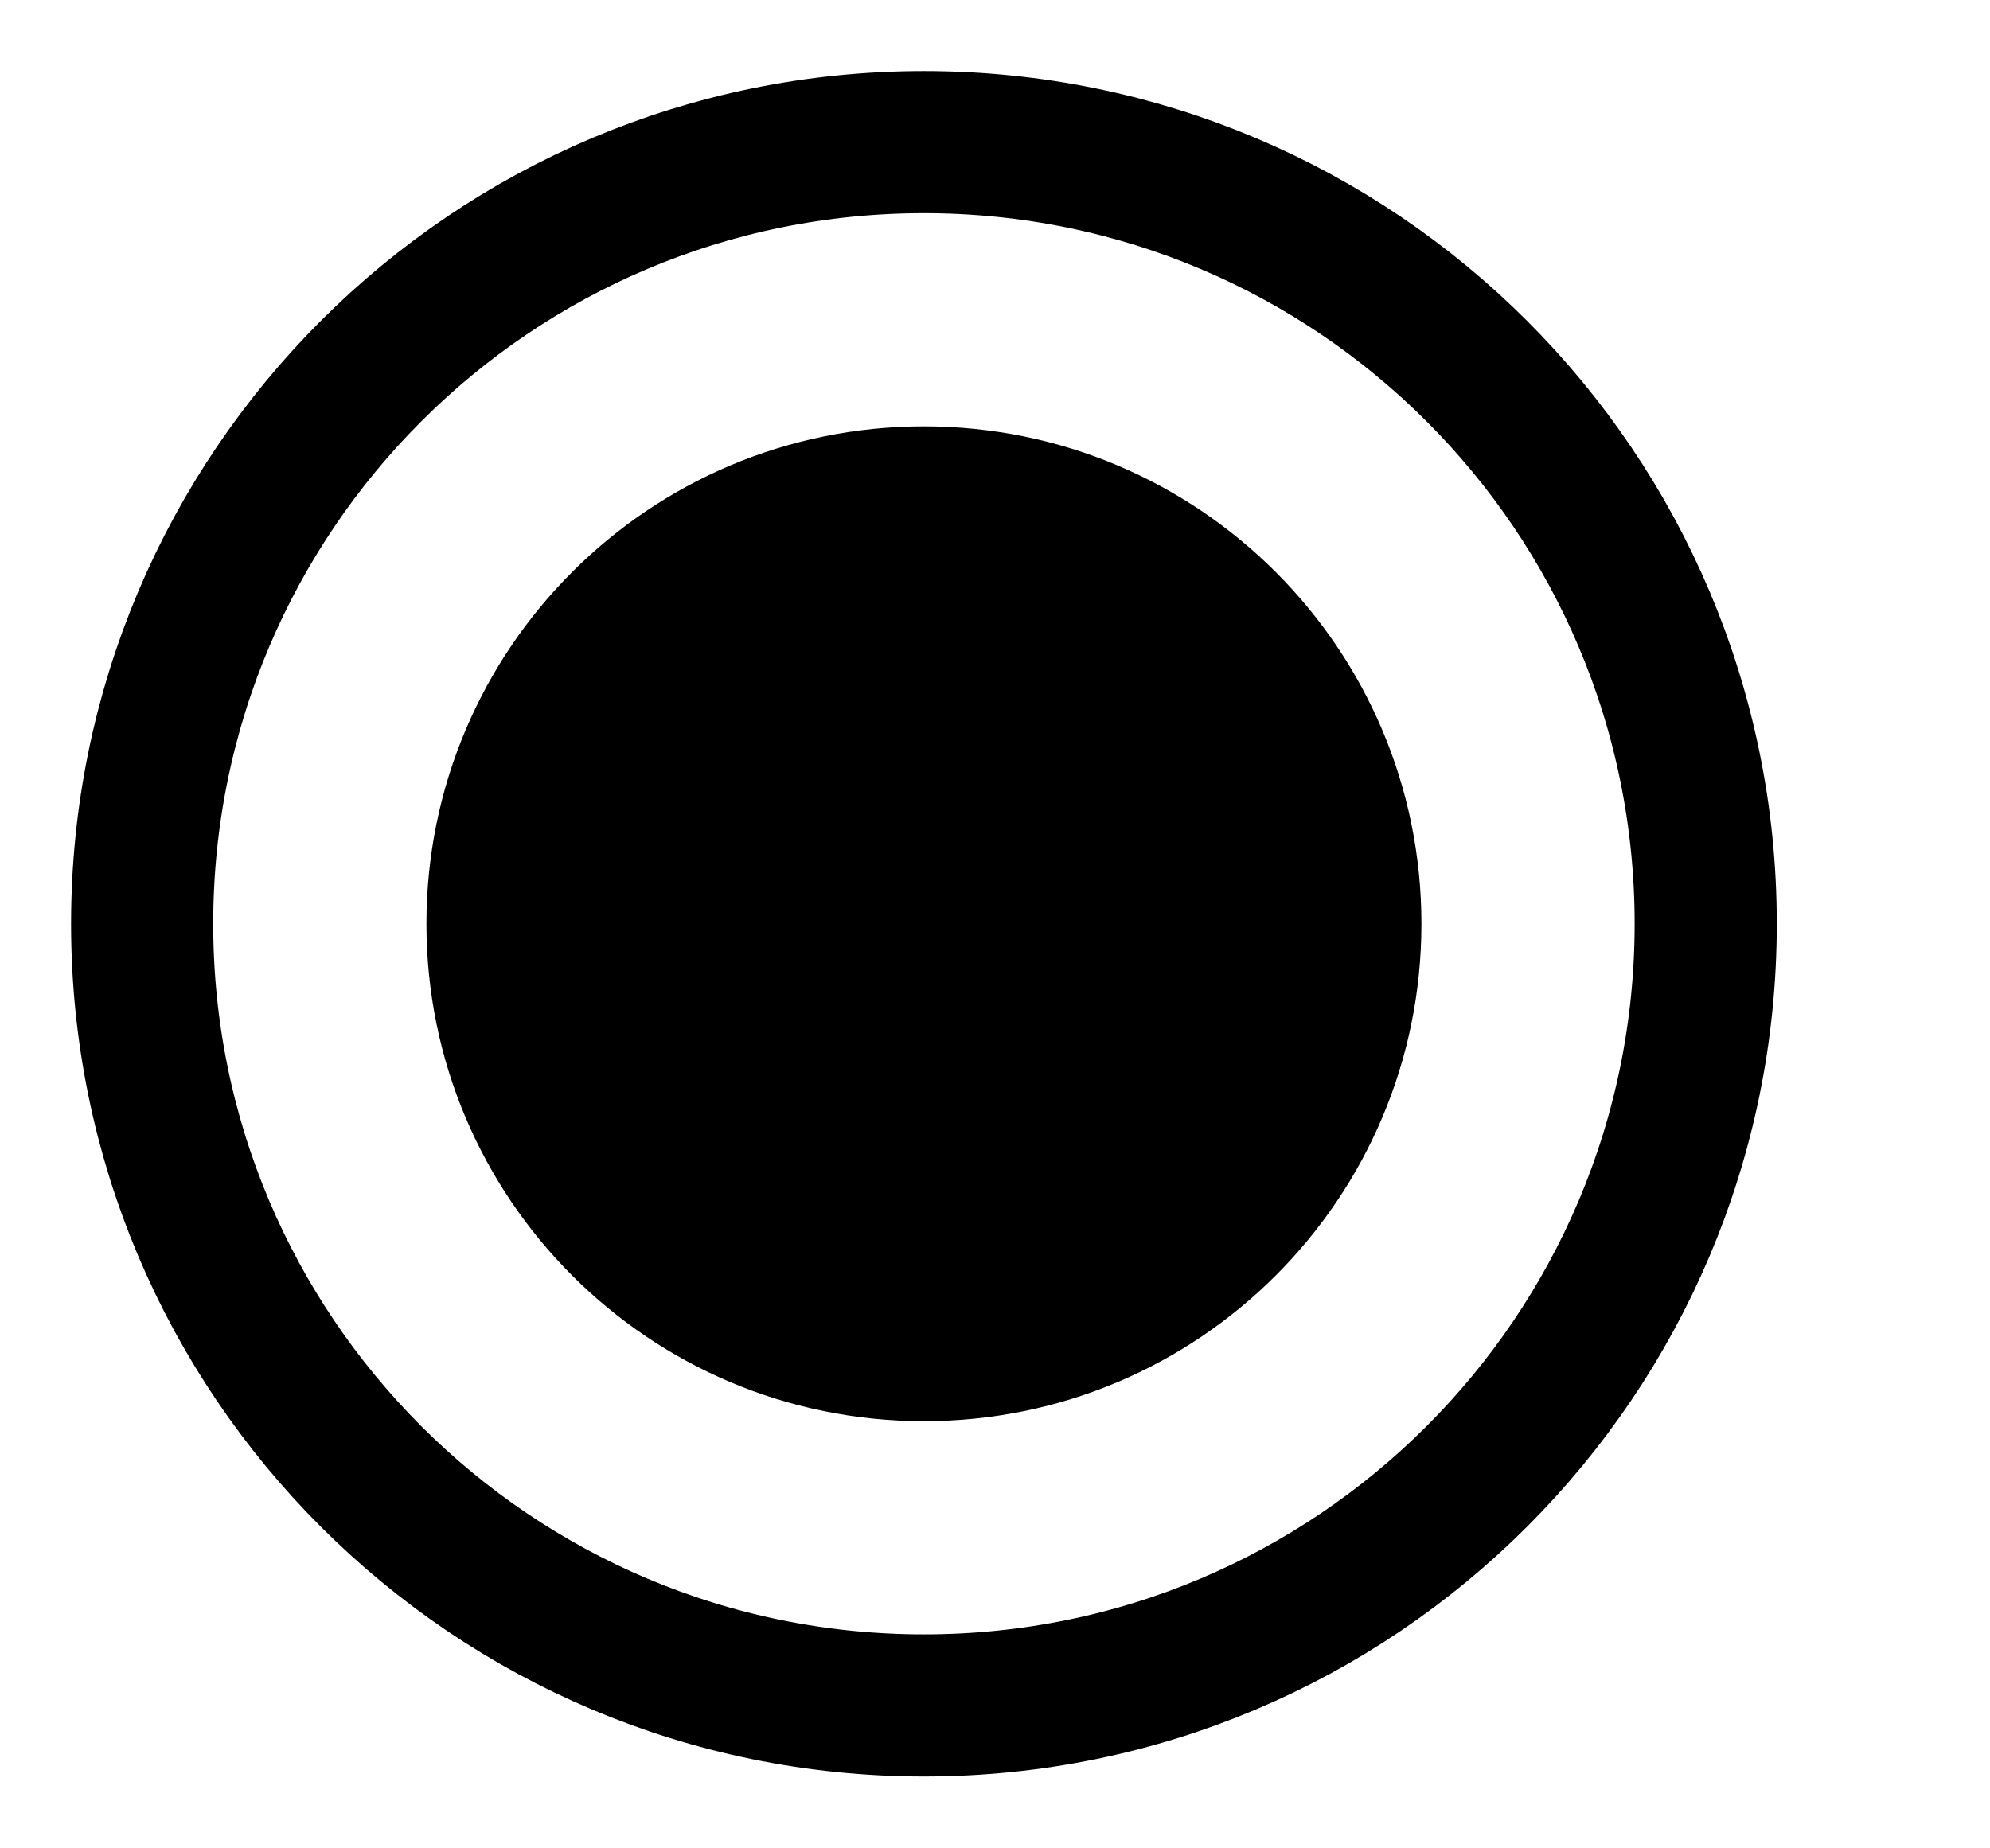
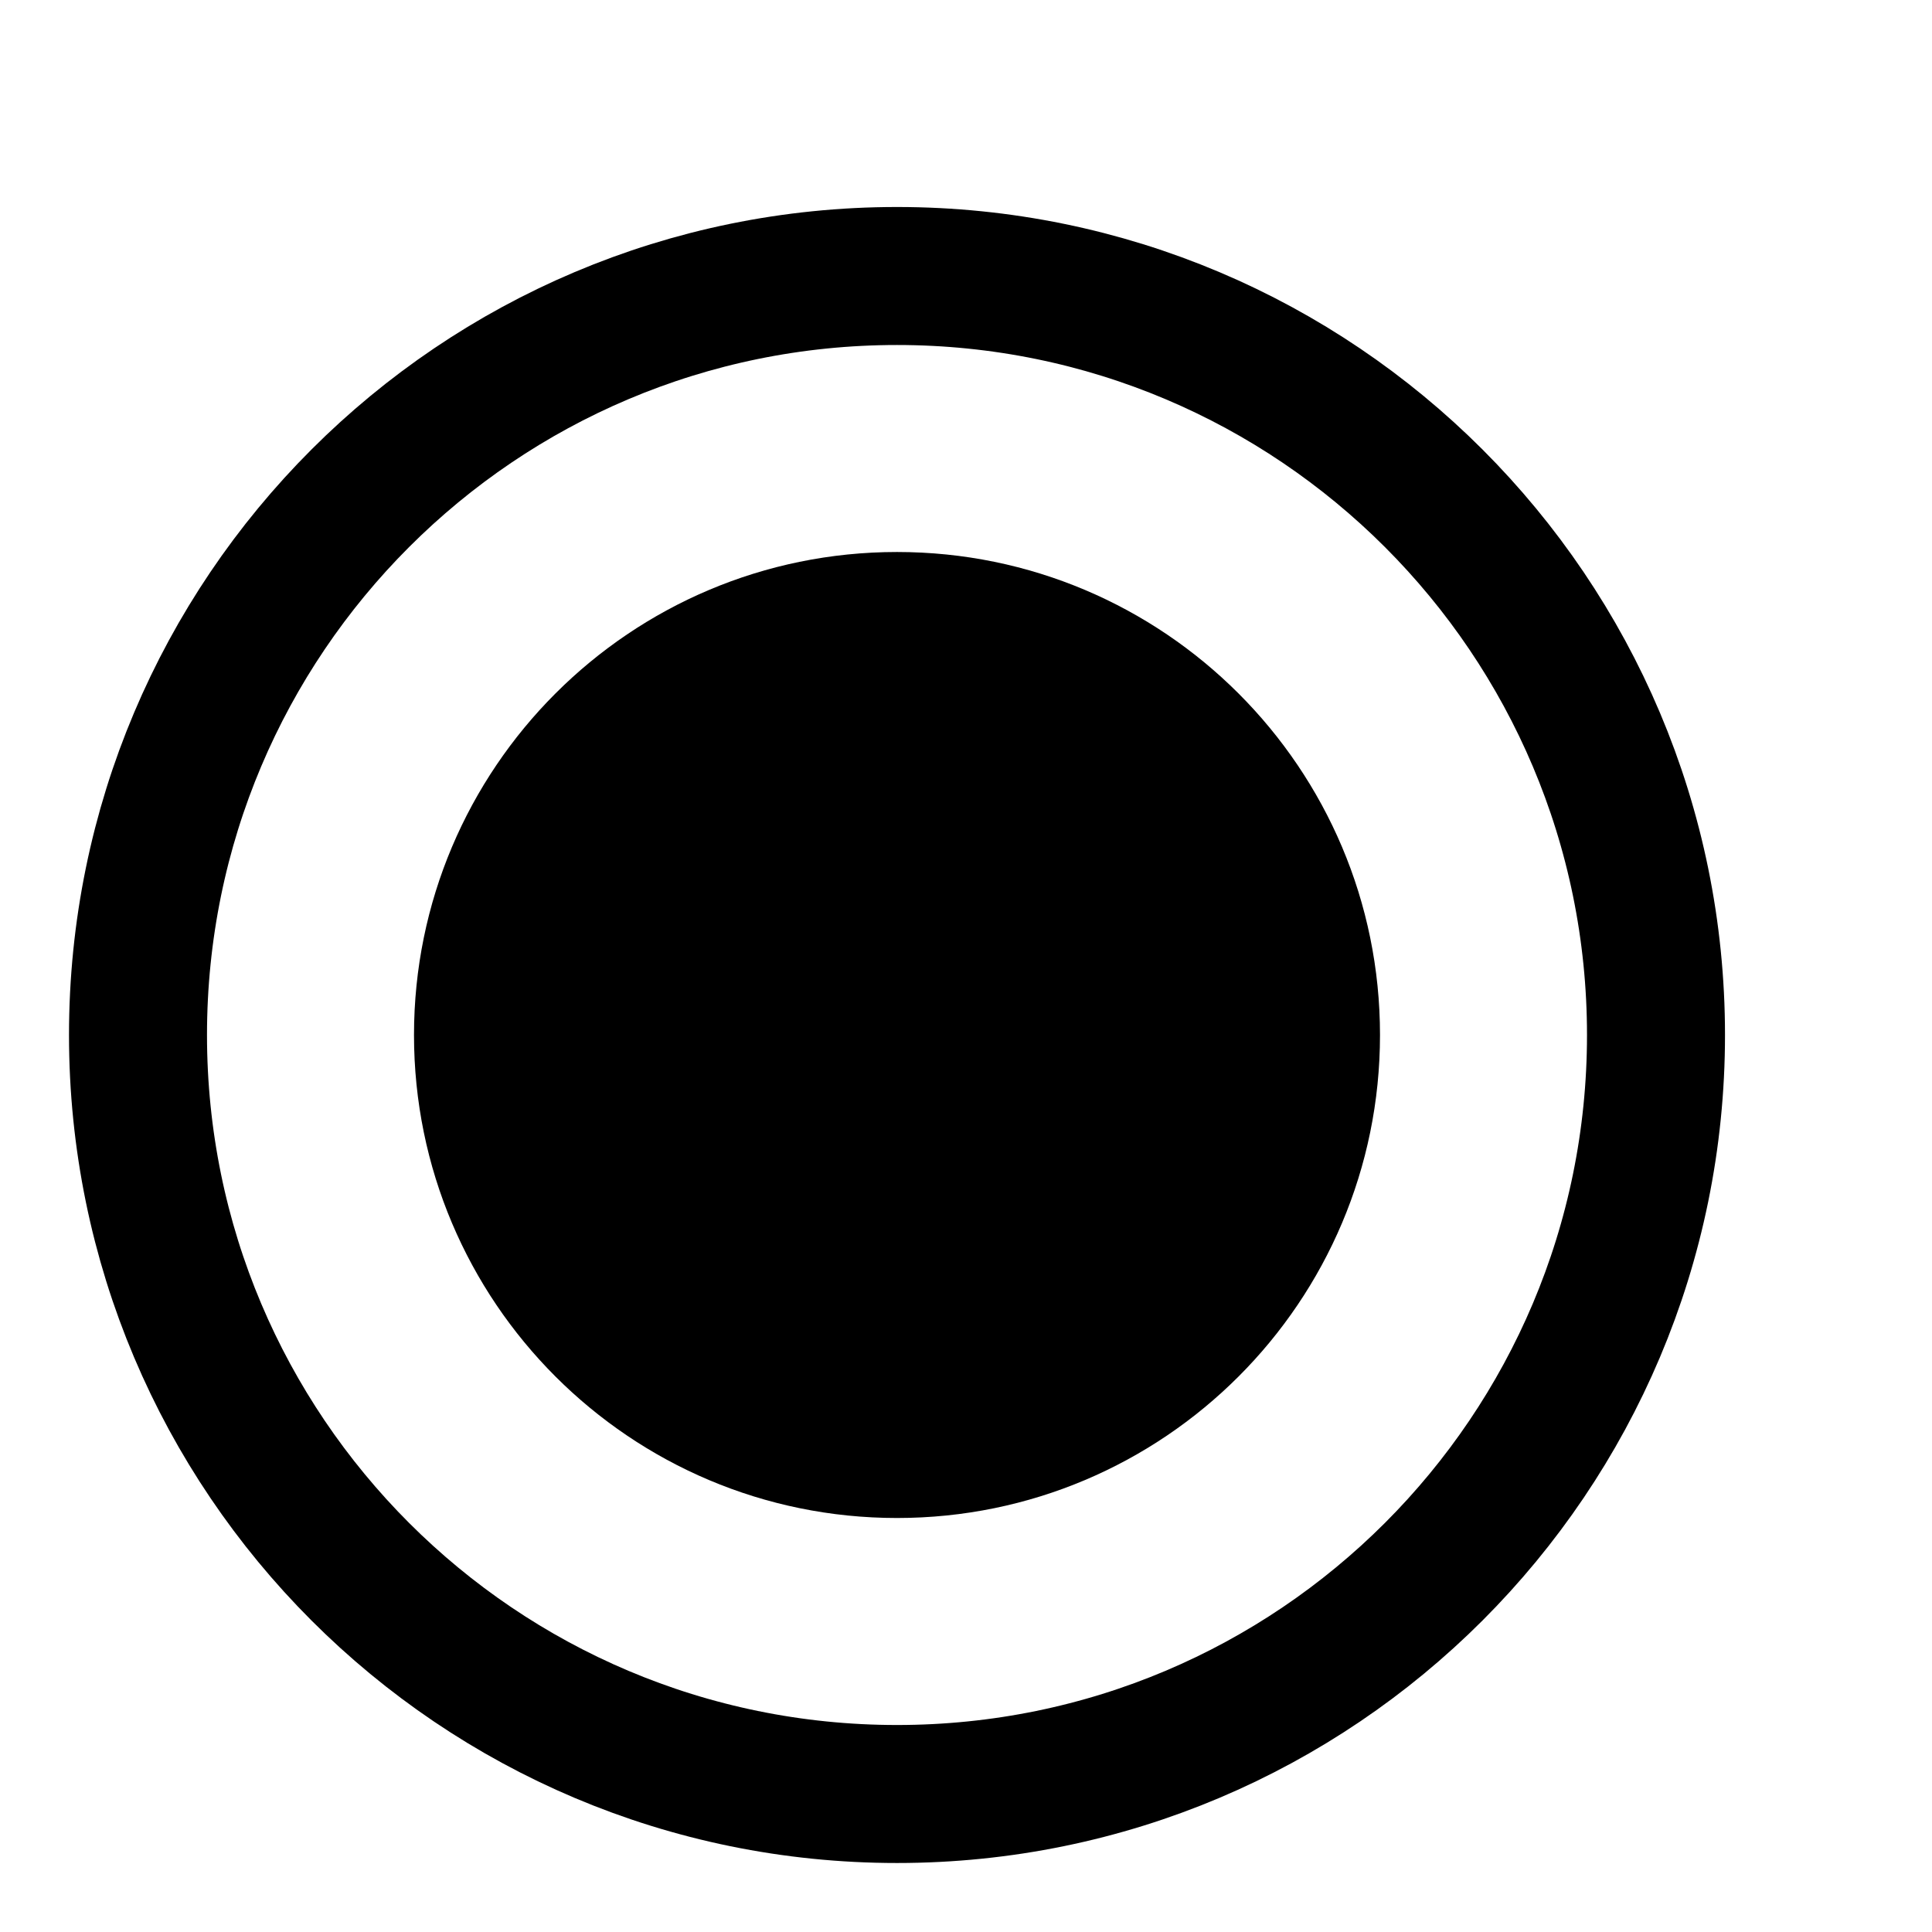
- <svg xmlns="http://www.w3.org/2000/svg" width="14px" height="13px" viewBox="0 0 14 13" version="1.1">
+ <svg xmlns="http://www.w3.org/2000/svg" width="14px" height="14px" viewBox="0 0 14 14" version="1.1">
  <g id="New-Group">
-     <path id="Elipse" d="M10 6.5 C10 4.567 8.433 3 6.5 3 4.567 3 3 4.567 3 6.5 3 8.433 4.567 10 6.5 10 8.433 10 10 8.433 10 6.5 Z" fill="#000000" fill-opacity="1" stroke="none" />
-     <path id="Elipse-1" d="M12 6.5 C12 3.462 9.538 1 6.5 1 3.462 1 1 3.462 1 6.5 1 9.538 3.462 12 6.5 12 9.538 12 12 9.538 12 6.5 Z" fill="none" stroke="#000000" stroke-width="1" stroke-opacity="1" stroke-linejoin="round" stroke-linecap="round" />
+     <g id="New-Group-1">
+       <path id="Elipse" d="M10 7.5 C10 5.567 8.433 4 6.5 4 4.567 4 3 5.567 3 7.5 3 9.433 4.567 11 6.5 11 8.433 11 10 9.433 10 7.5 Z" fill="#000000" fill-opacity="1" stroke="none" />
+       <path id="Elipse-1" d="M12 7.5 C12 4.462 9.538 2 6.5 2 3.462 2 1 4.462 1 7.5 1 10.538 3.462 13 6.5 13 9.538 13 12 10.538 12 7.5 Z" fill="none" stroke="#000000" stroke-width="1" stroke-opacity="1" stroke-linejoin="round" stroke-linecap="round" />
+     </g>
  </g>
</svg>
